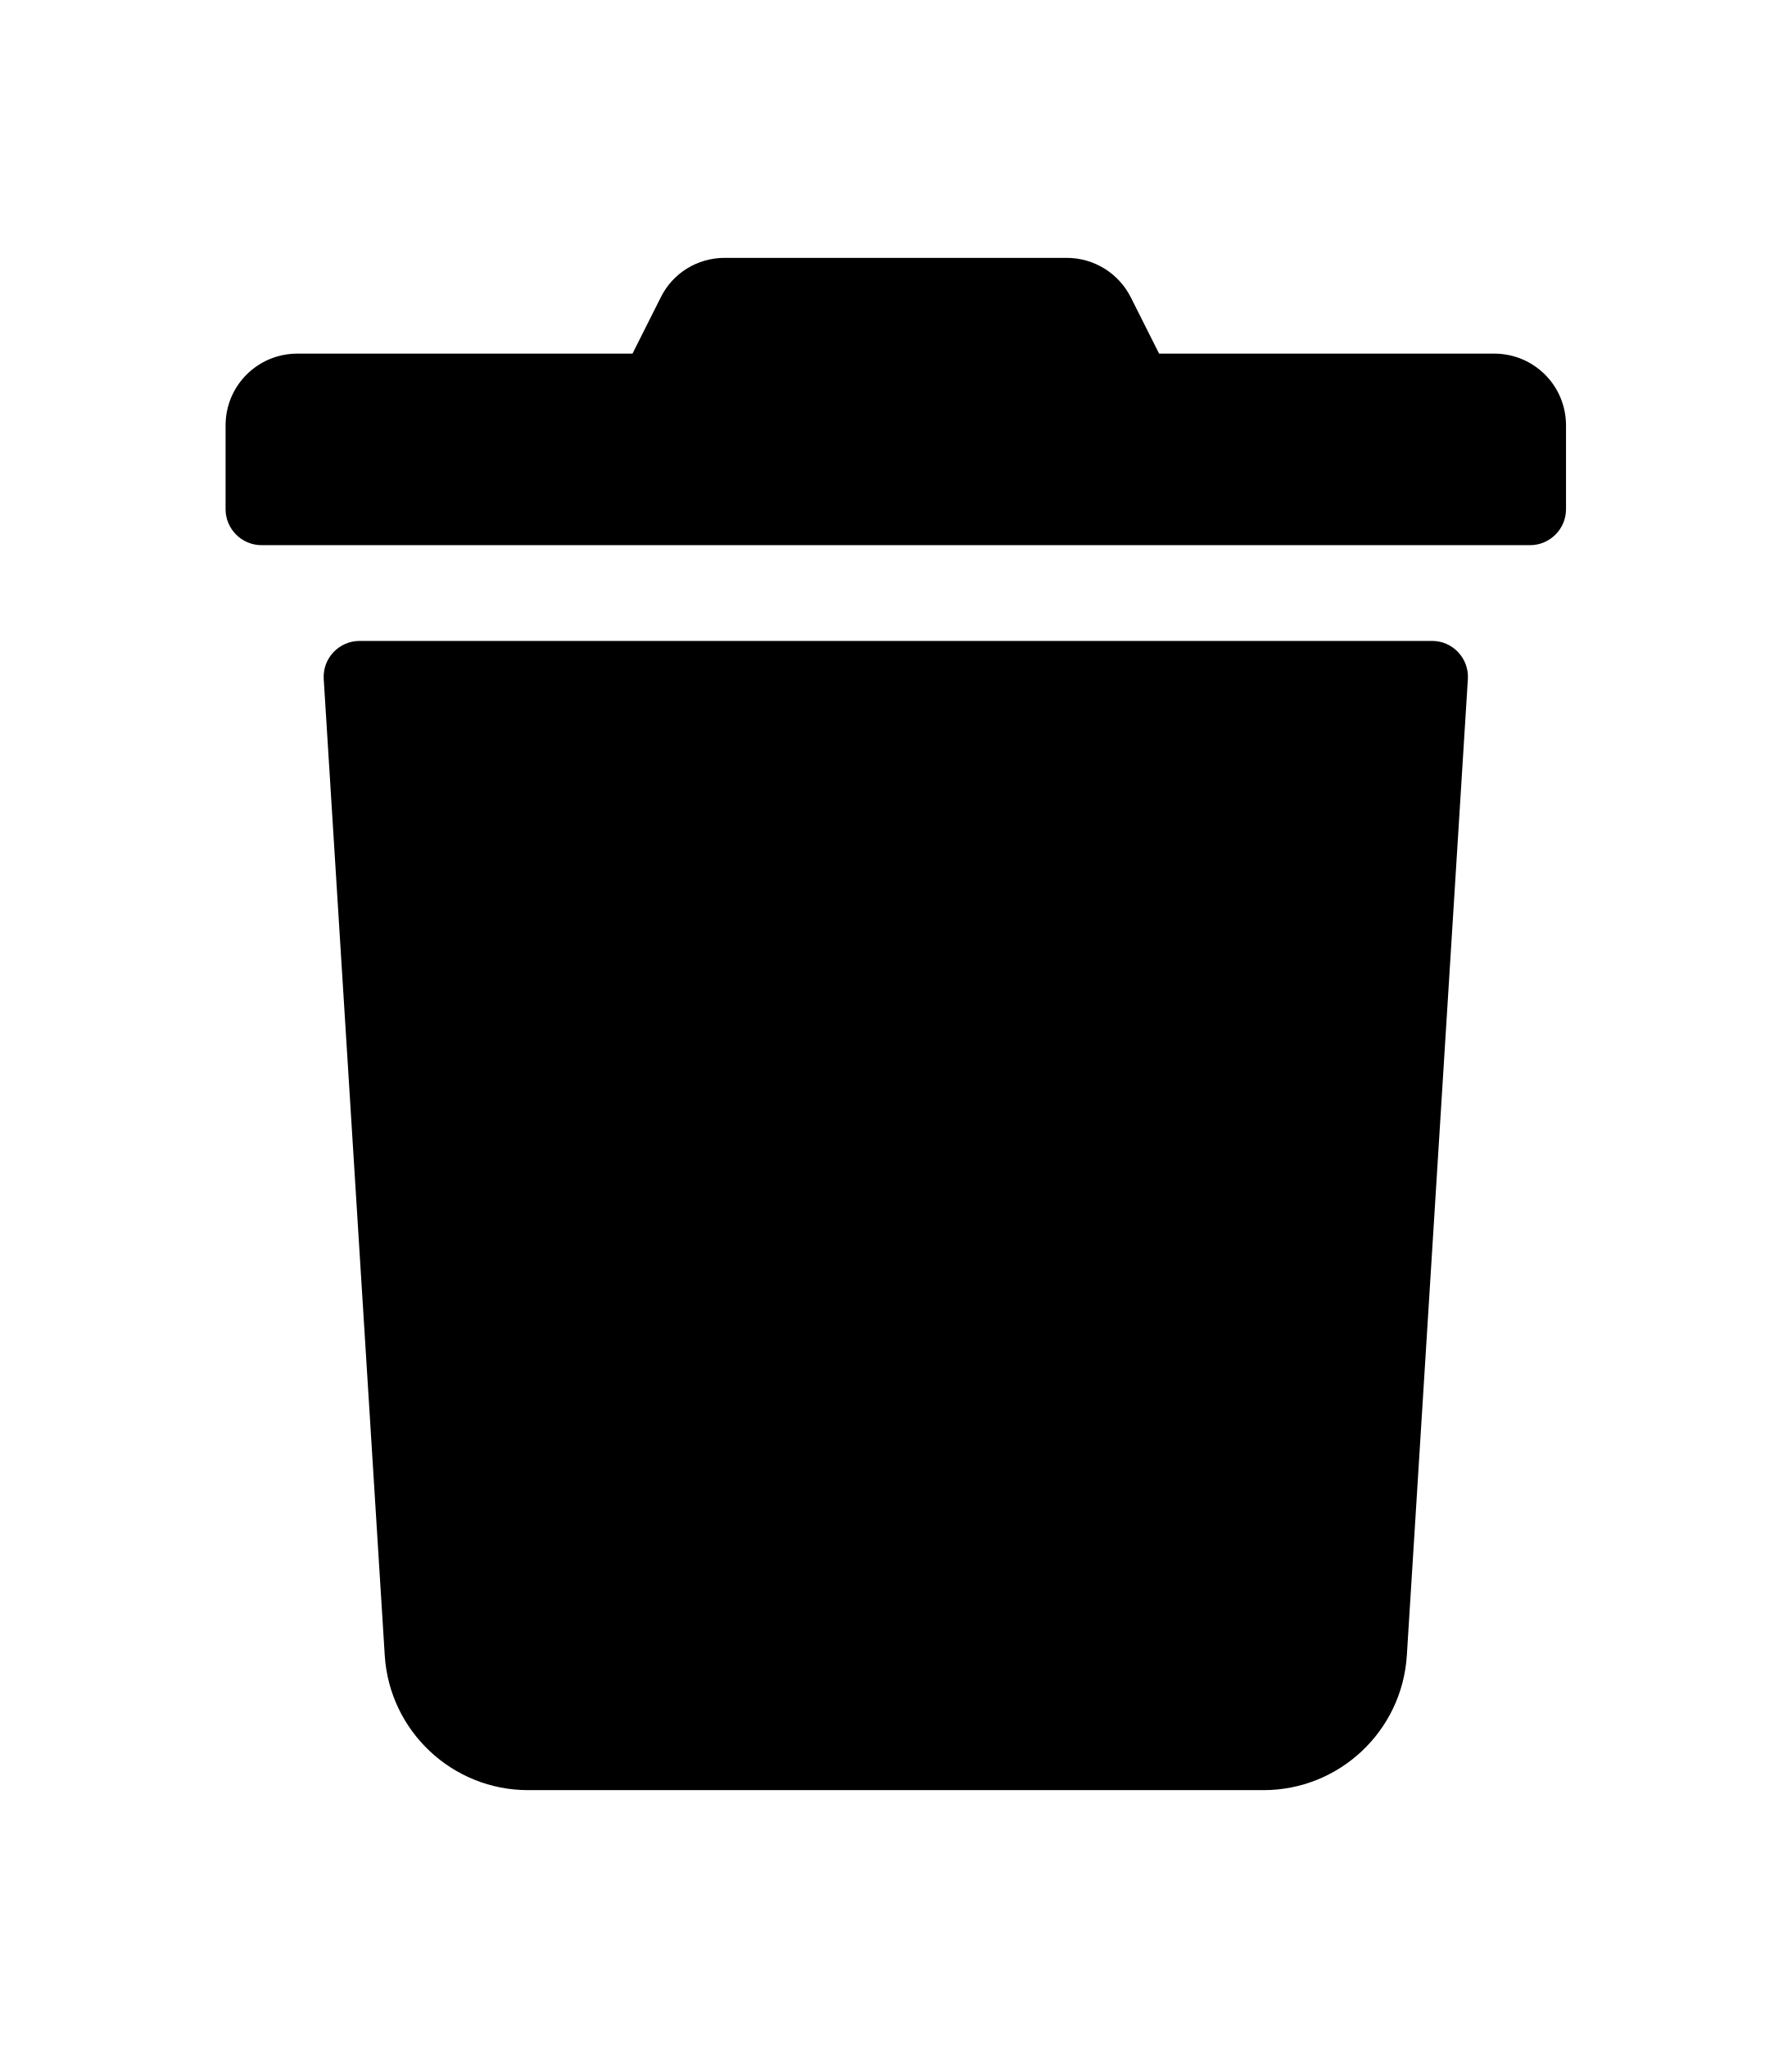
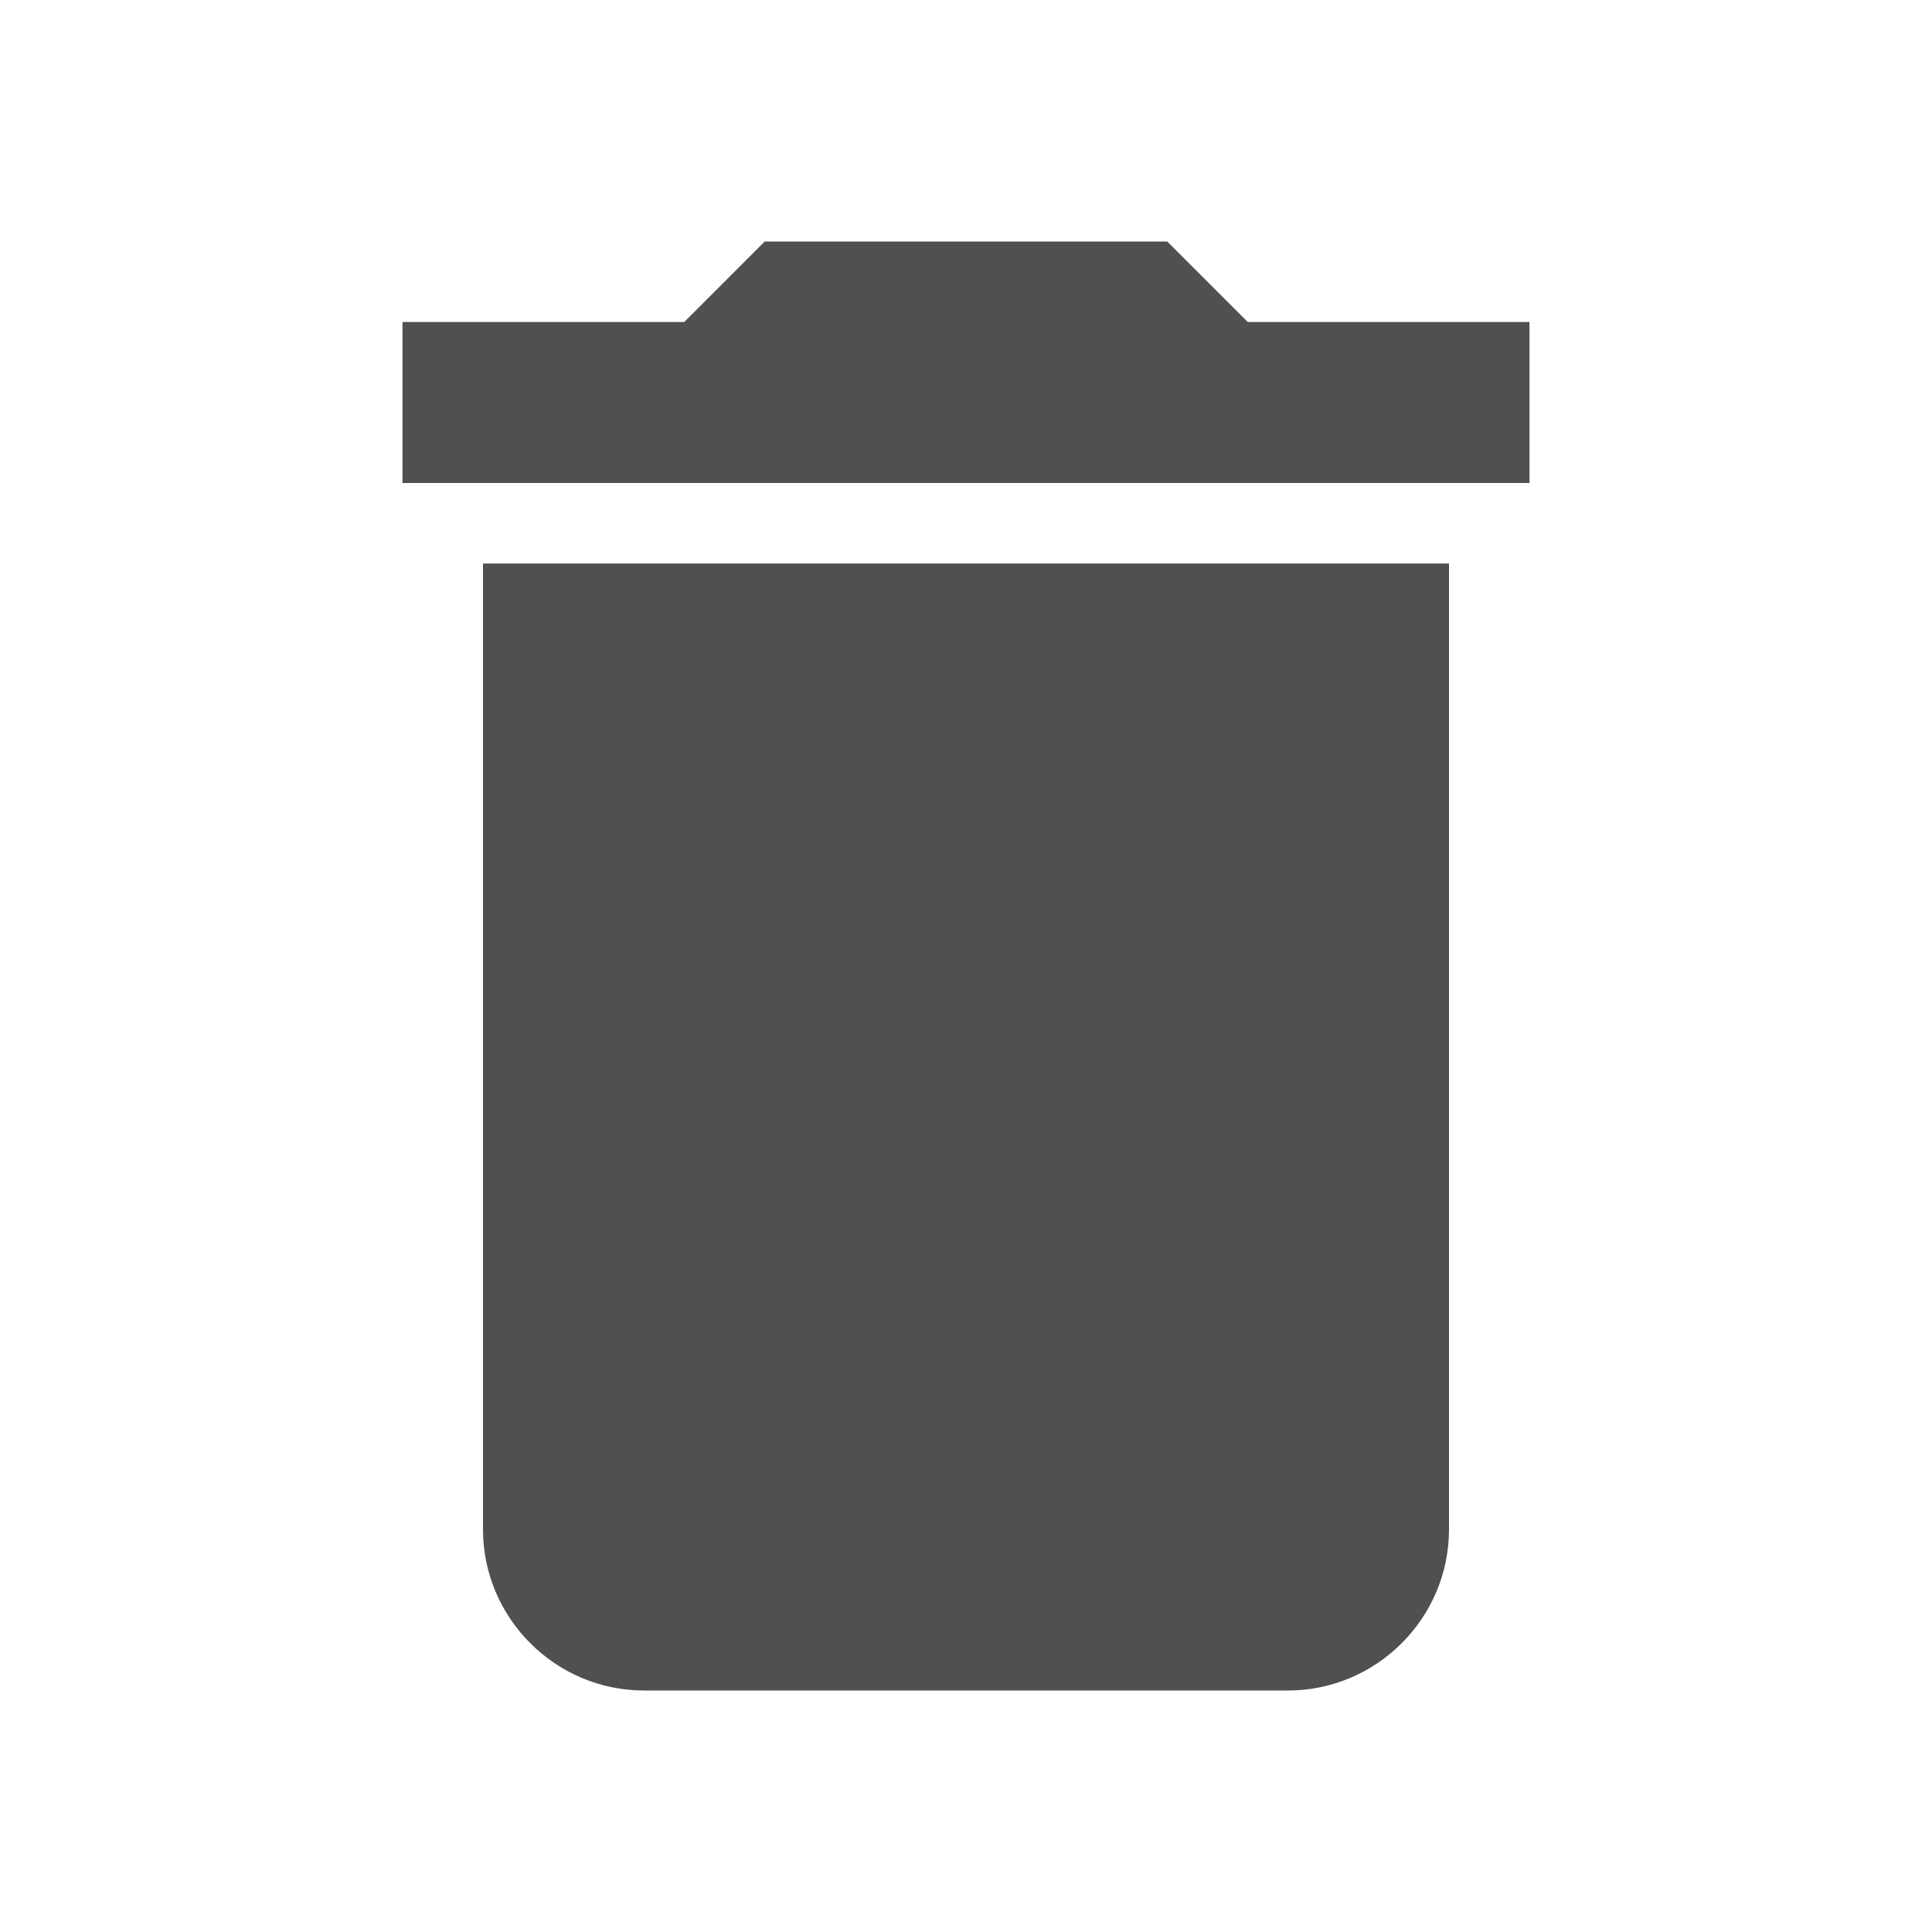
- <svg xmlns="http://www.w3.org/2000/svg" viewBox="0 0 448 512" id="svg2" version="1.1">
-   <defs id="defs8" />
-   <path d="m 56.407,127.312 0,-20.949 c 0,-9.951 8.006,-17.956 17.956,-17.956 l 83.797,0 7.033,-13.991 c 2.993,-6.135 9.203,-9.951 16.011,-9.951 l 85.517,0 c 6.808,0 13.018,3.816 16.086,9.951 l 7.033,13.991 83.797,0 c 9.951,0 17.956,8.006 17.956,17.956 l 0,20.949 c 0,4.938 -4.04,8.978 -8.978,8.978 l -317.23,0 c -4.938,0 -8.978,-4.04 -8.978,-8.978 z m 310.646,42.422 -15.263,244.132 c -1.197,18.929 -16.909,33.668 -35.838,33.668 l -183.904,0 c -18.929,0 -34.641,-14.739 -35.838,-33.668 L 80.947,169.734 c -0.299,-5.162 3.816,-9.502 8.978,-9.502 l 268.224,0 c 5.088,0 9.203,4.339 8.903,9.502 z" id="path4" />
+ <svg xmlns="http://www.w3.org/2000/svg" fill="#000000" height="24" viewBox="0 0 24 24" width="24" version="1.1" id="svg19648">
+   <defs id="defs19652" />
+   <path d="M6 19c0 1.1.9 2 2 2h8c1.1 0 2-.9 2-2V7H6v12zM19 4h-3.5l-1-1h-5l-1 1H5v2h14V4z" id="path19644" style="fill:#505050;fill-opacity:1" />
+   <path d="M0 0h24v24H0z" fill="none" id="path19646" />
</svg>
